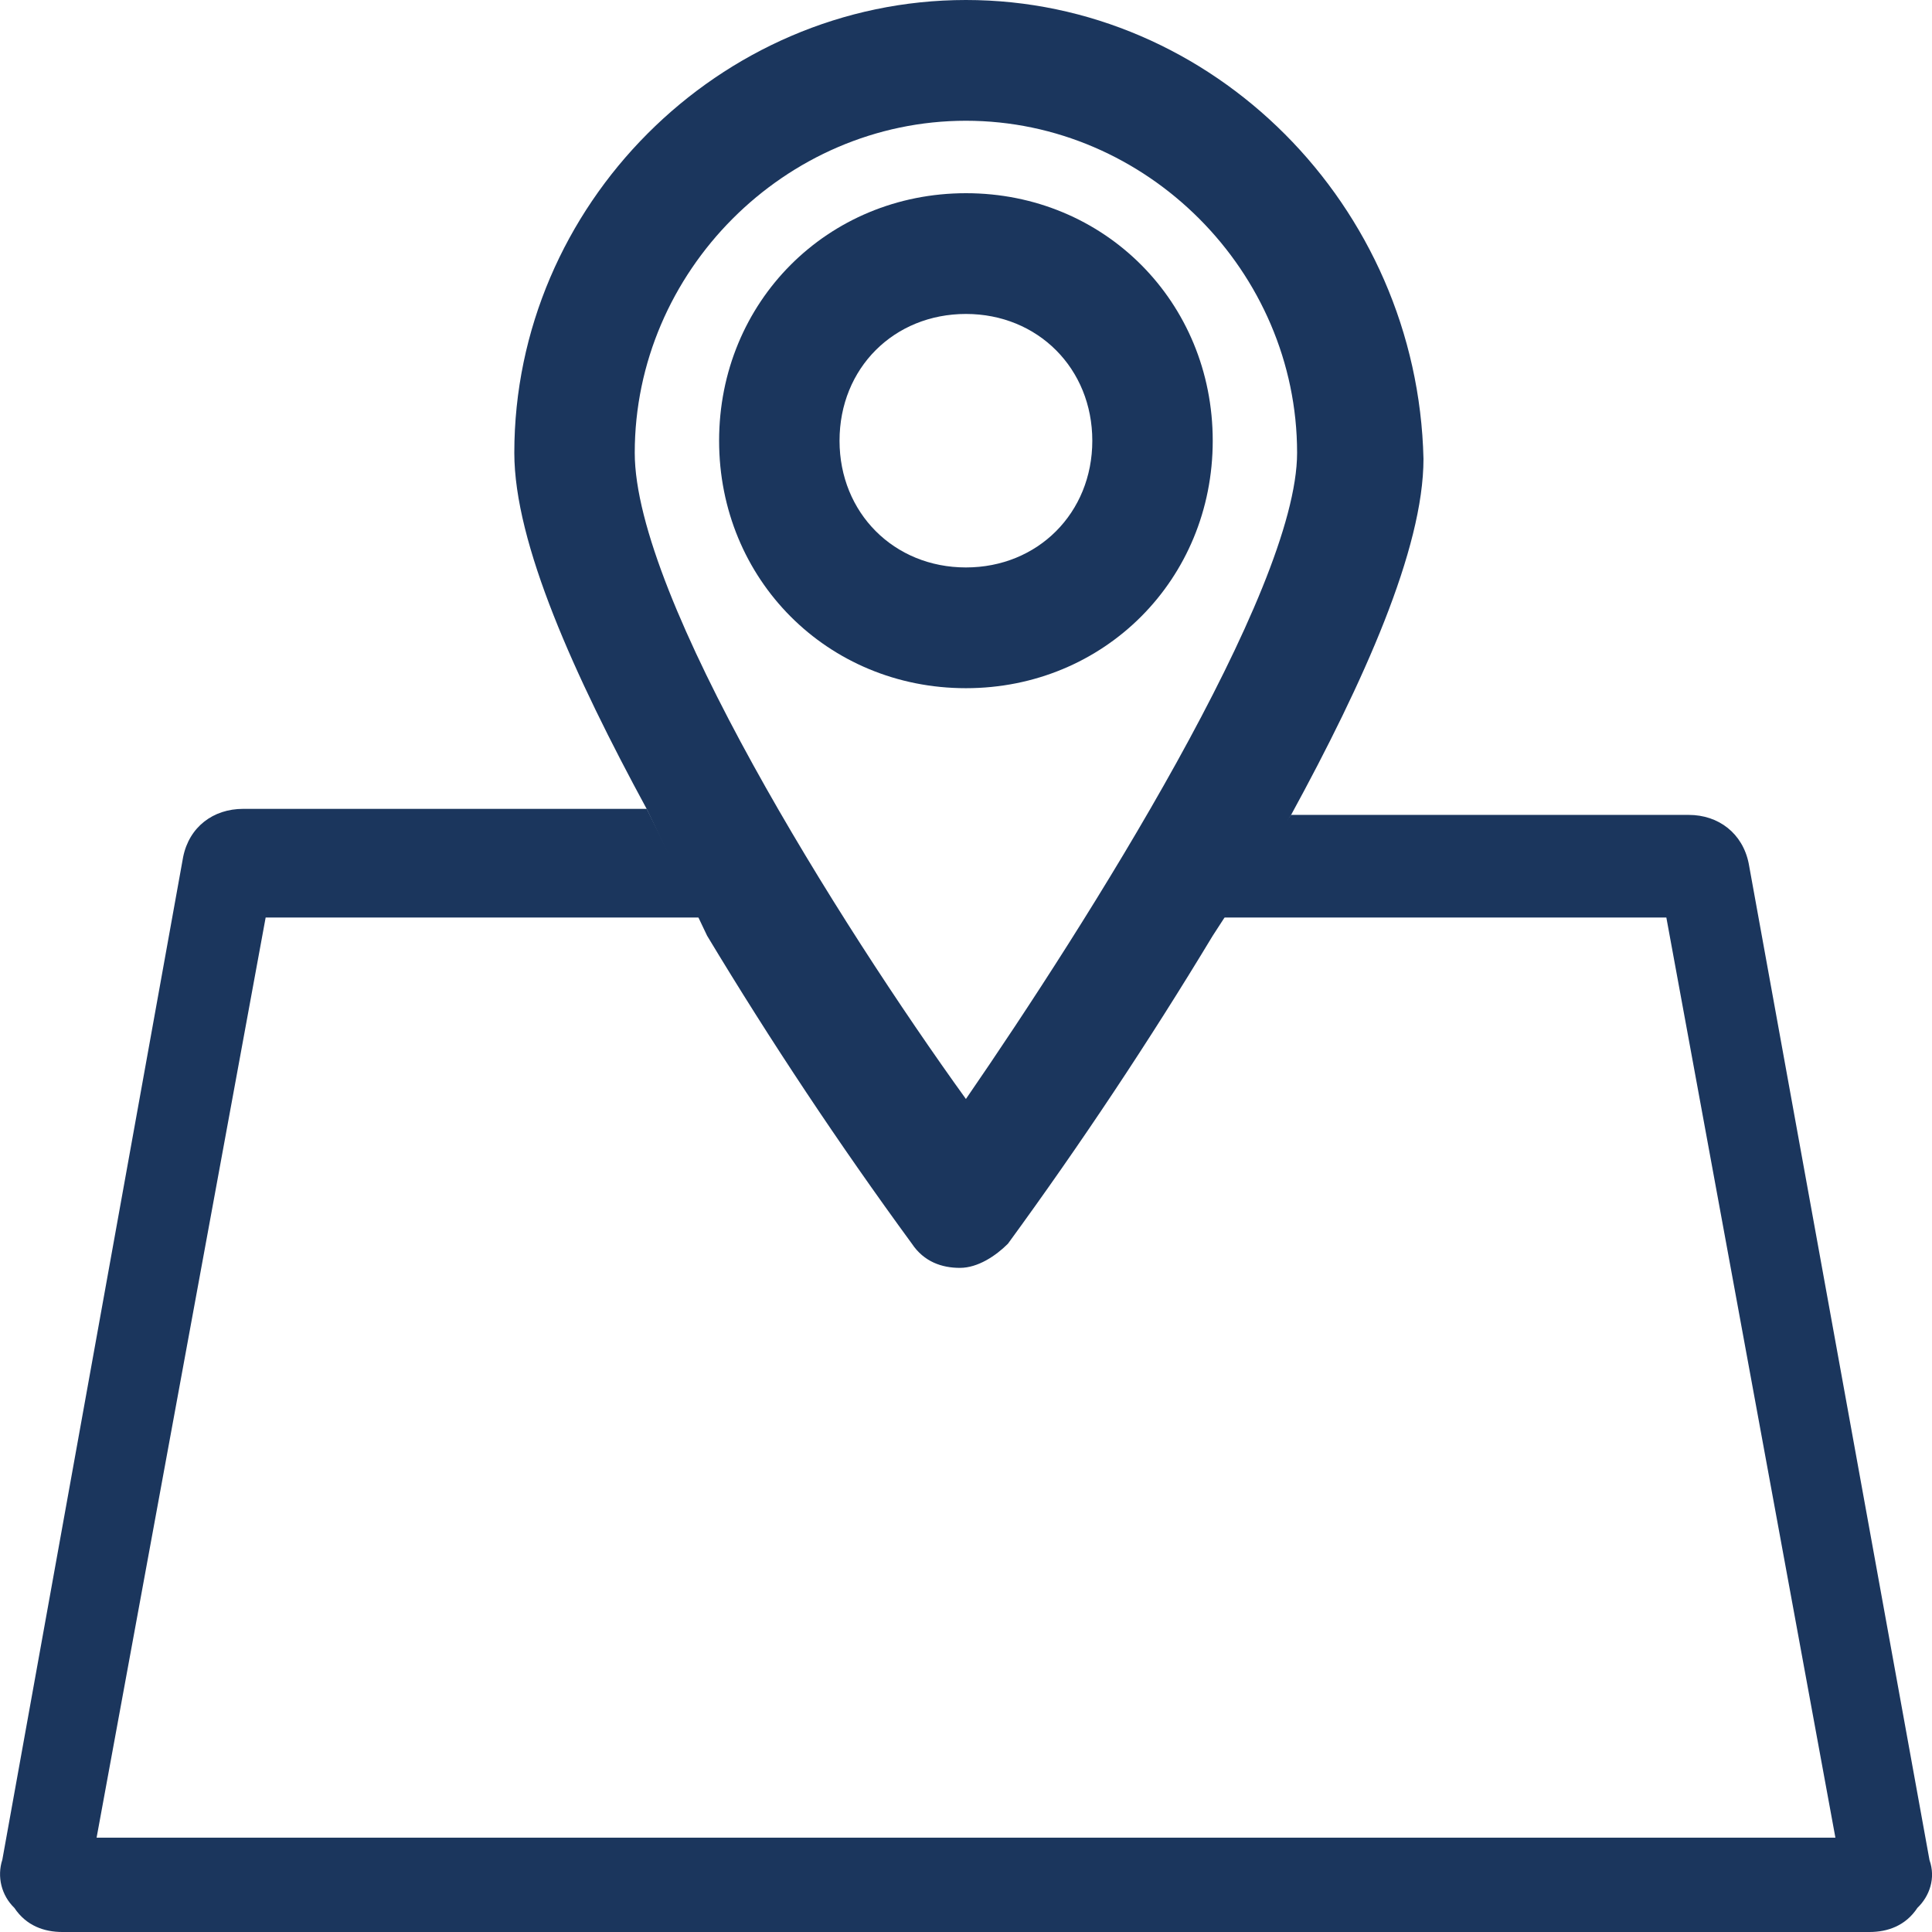
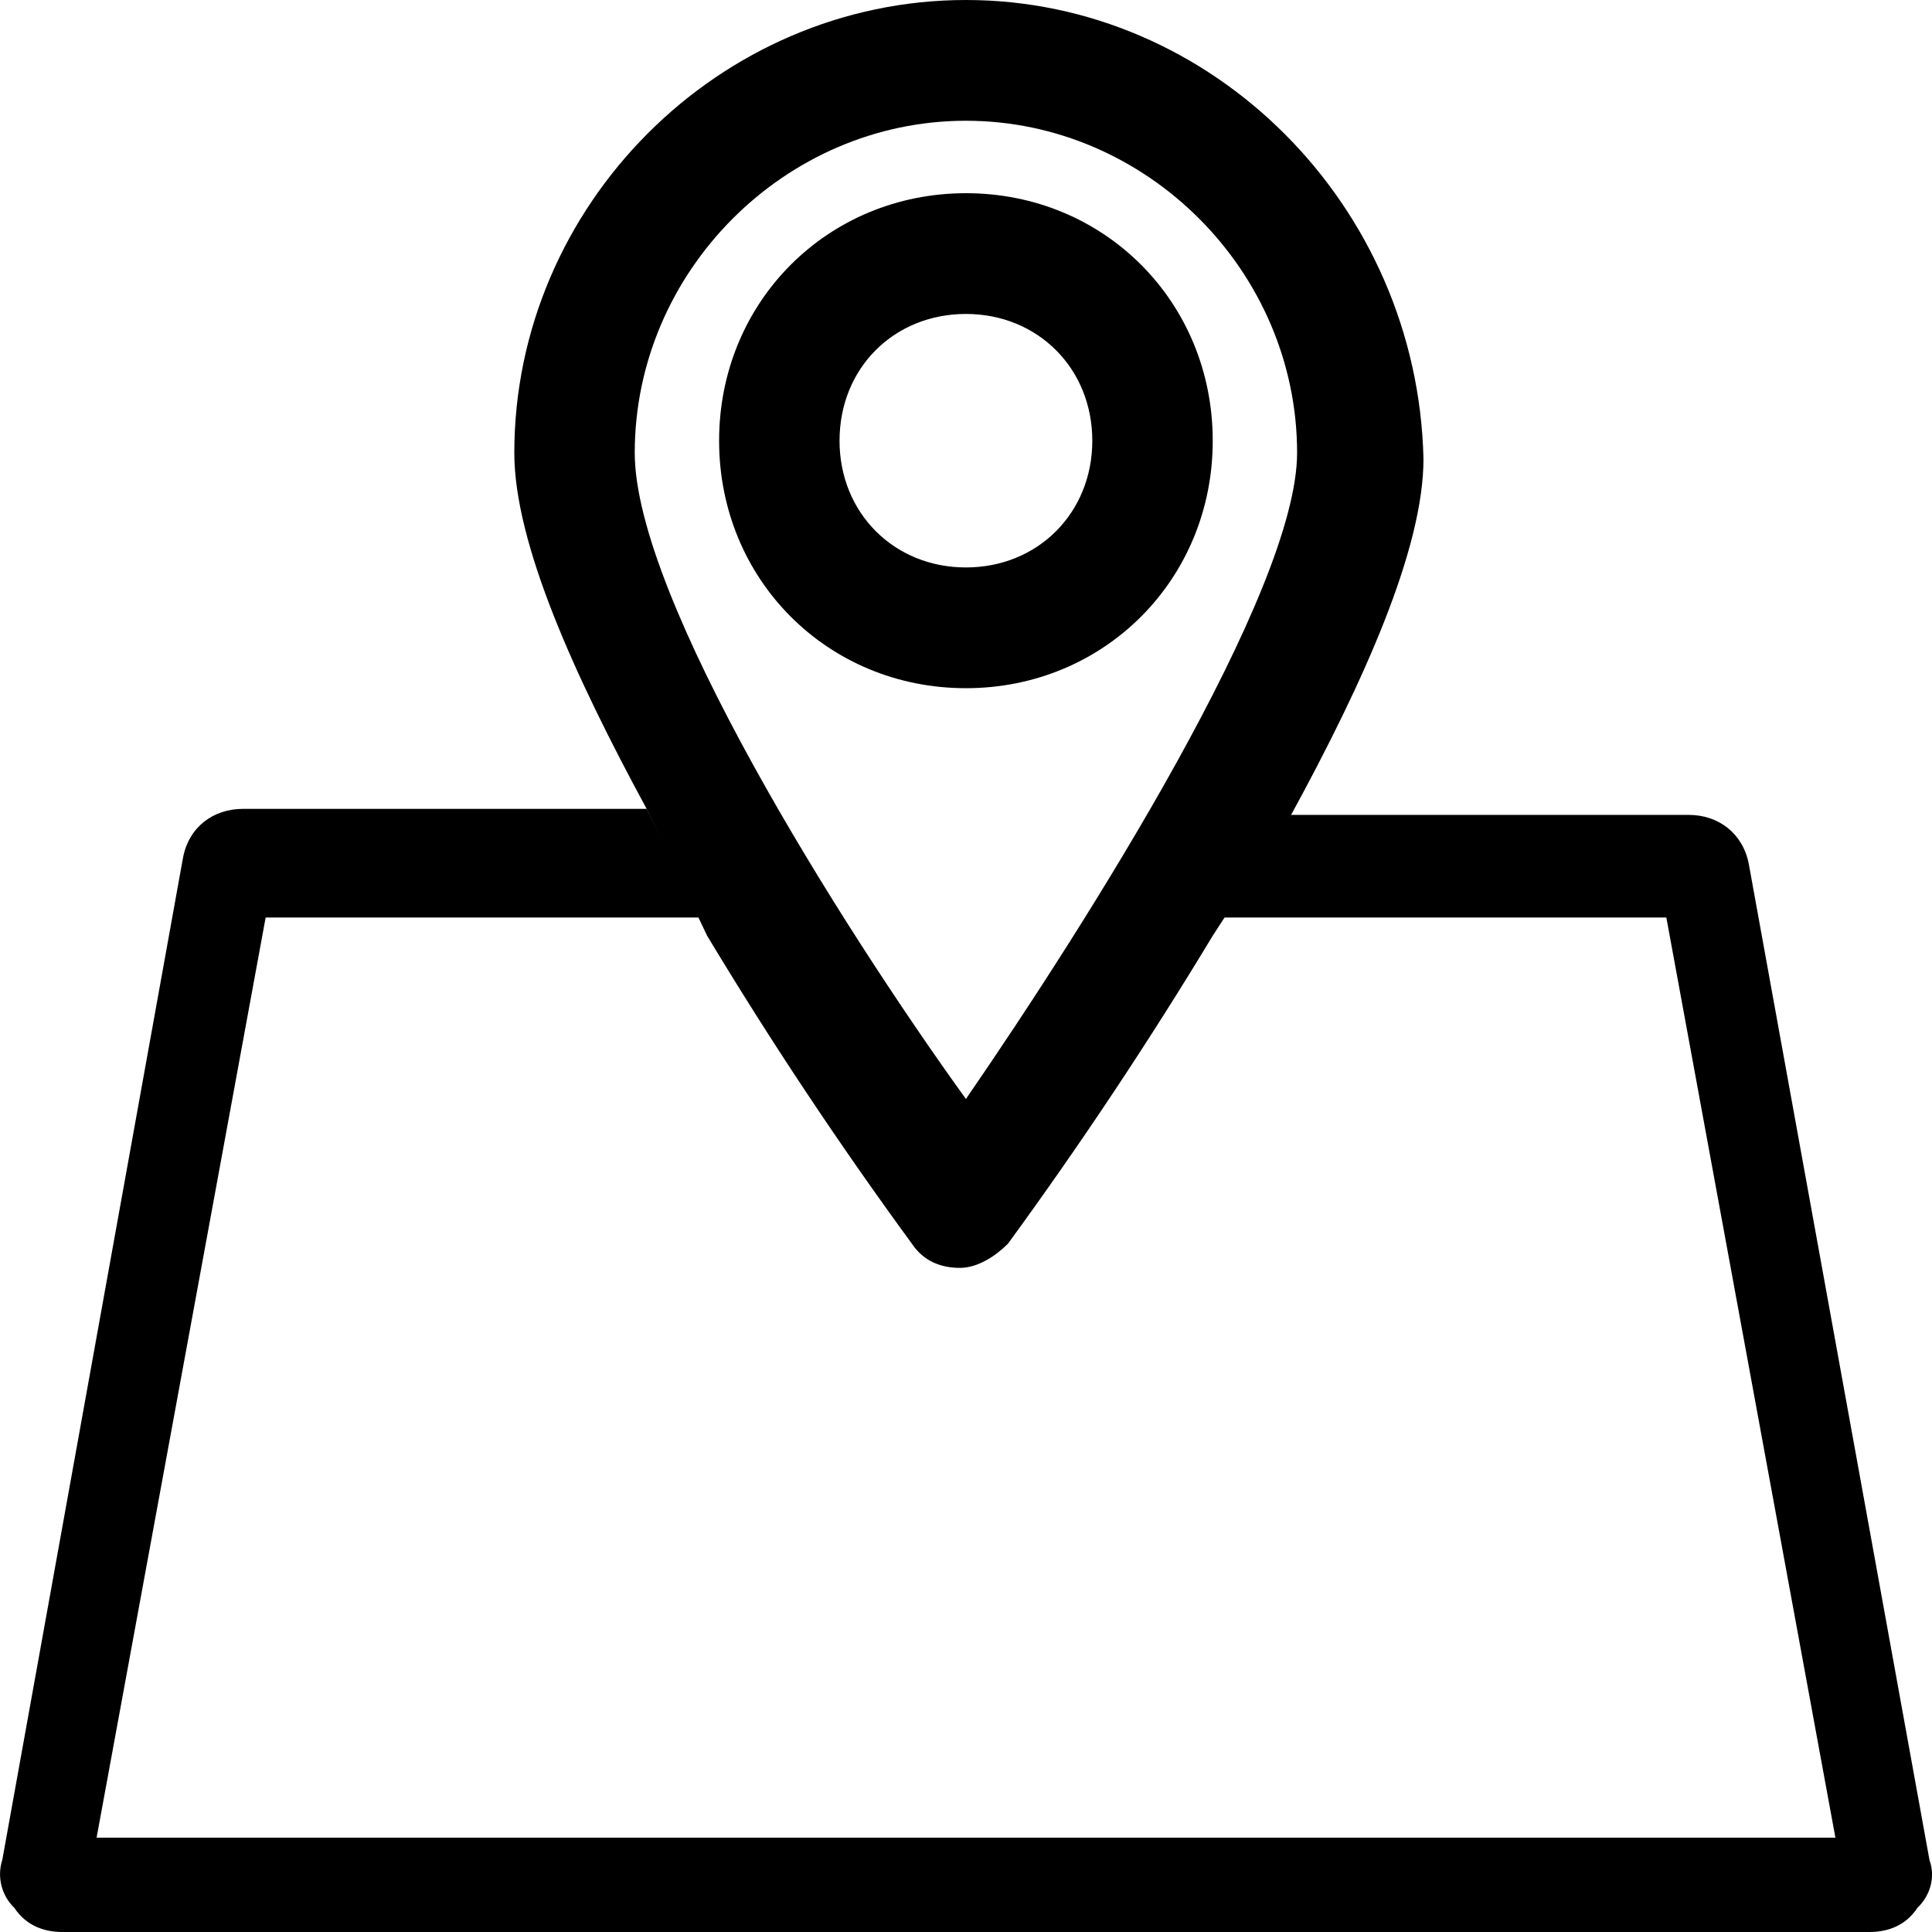
- <svg xmlns="http://www.w3.org/2000/svg" width="24" height="24" fill="none">
-   <path fill-rule="evenodd" clip-rule="evenodd" d="M12 2.4c1.718 0 3.065 1.35 3.065 3.075 0 1.723-1.347 3.074-3.066 3.074-1.72 0-3.066-1.35-3.066-3.074C8.933 3.75 10.28 2.4 12 2.4zm0 1.5c-.895 0-1.571.673-1.571 1.575 0 .896.676 1.574 1.57 1.574s1.57-.678 1.57-1.574c0-.897-.676-1.575-1.57-1.575zm9.723 6.826l2.246 12.381c.08.224 0 .449-.15.593-.148.224-.372.3-.596.3H.775c-.224 0-.448-.076-.597-.3a.582.582 0 01-.149-.598l2.246-12.456c.075-.373.373-.598.745-.598h5.014l.666 1.35H3.3l-2.1 11.43h21.6l-2.1-11.43h-5.635l.973-1.275h4.94c.372 0 .67.23.745.603z" fill="#1B365D" />
-   <path d="M11.999 0c-3.066 0-5.61 2.551-5.61 5.625 0 1.126.75 2.775 1.645 4.425l.75 1.574a51.172 51.172 0 002.544 3.826c.15.225.373.3.596.3.224 0 .447-.15.597-.3a52.37 52.37 0 002.544-3.826l.973-1.5c.9-1.649 1.645-3.303 1.645-4.424C17.61 2.55 15.065 0 12 0zm0 13.652c-1.57-2.177-4.114-6.228-4.114-8.027 0-2.252 1.868-4.125 4.114-4.125 2.246 0 4.114 1.873 4.114 4.125 0 1.724-2.618 5.854-4.114 8.027z" fill="#1B365D" />
+ <svg xmlns="http://www.w3.org/2000/svg" width="24" height="24">
+   <path fill-rule="evenodd" clip-rule="evenodd" d="M12 2.4c1.718 0 3.065 1.35 3.065 3.075 0 1.723-1.347 3.074-3.066 3.074-1.72 0-3.066-1.35-3.066-3.074C8.933 3.75 10.28 2.4 12 2.4zm0 1.5c-.895 0-1.571.673-1.571 1.575 0 .896.676 1.574 1.57 1.574s1.57-.678 1.57-1.574c0-.897-.676-1.575-1.57-1.575zm9.723 6.826l2.246 12.381c.08.224 0 .449-.15.593-.148.224-.372.3-.596.3H.775c-.224 0-.448-.076-.597-.3a.582.582 0 01-.149-.598l2.246-12.456c.075-.373.373-.598.745-.598h5.014l.666 1.35H3.3l-2.1 11.43h21.6l-2.1-11.43h-5.635l.973-1.275h4.94c.372 0 .67.23.745.603z" />
+   <path d="M11.999 0c-3.066 0-5.61 2.551-5.61 5.625 0 1.126.75 2.775 1.645 4.425l.75 1.574a51.172 51.172 0 002.544 3.826c.15.225.373.3.596.3.224 0 .447-.15.597-.3a52.37 52.37 0 002.544-3.826l.973-1.5c.9-1.649 1.645-3.303 1.645-4.424C17.61 2.55 15.065 0 12 0zm0 13.652c-1.57-2.177-4.114-6.228-4.114-8.027 0-2.252 1.868-4.125 4.114-4.125 2.246 0 4.114 1.873 4.114 4.125 0 1.724-2.618 5.854-4.114 8.027z" />
</svg>
